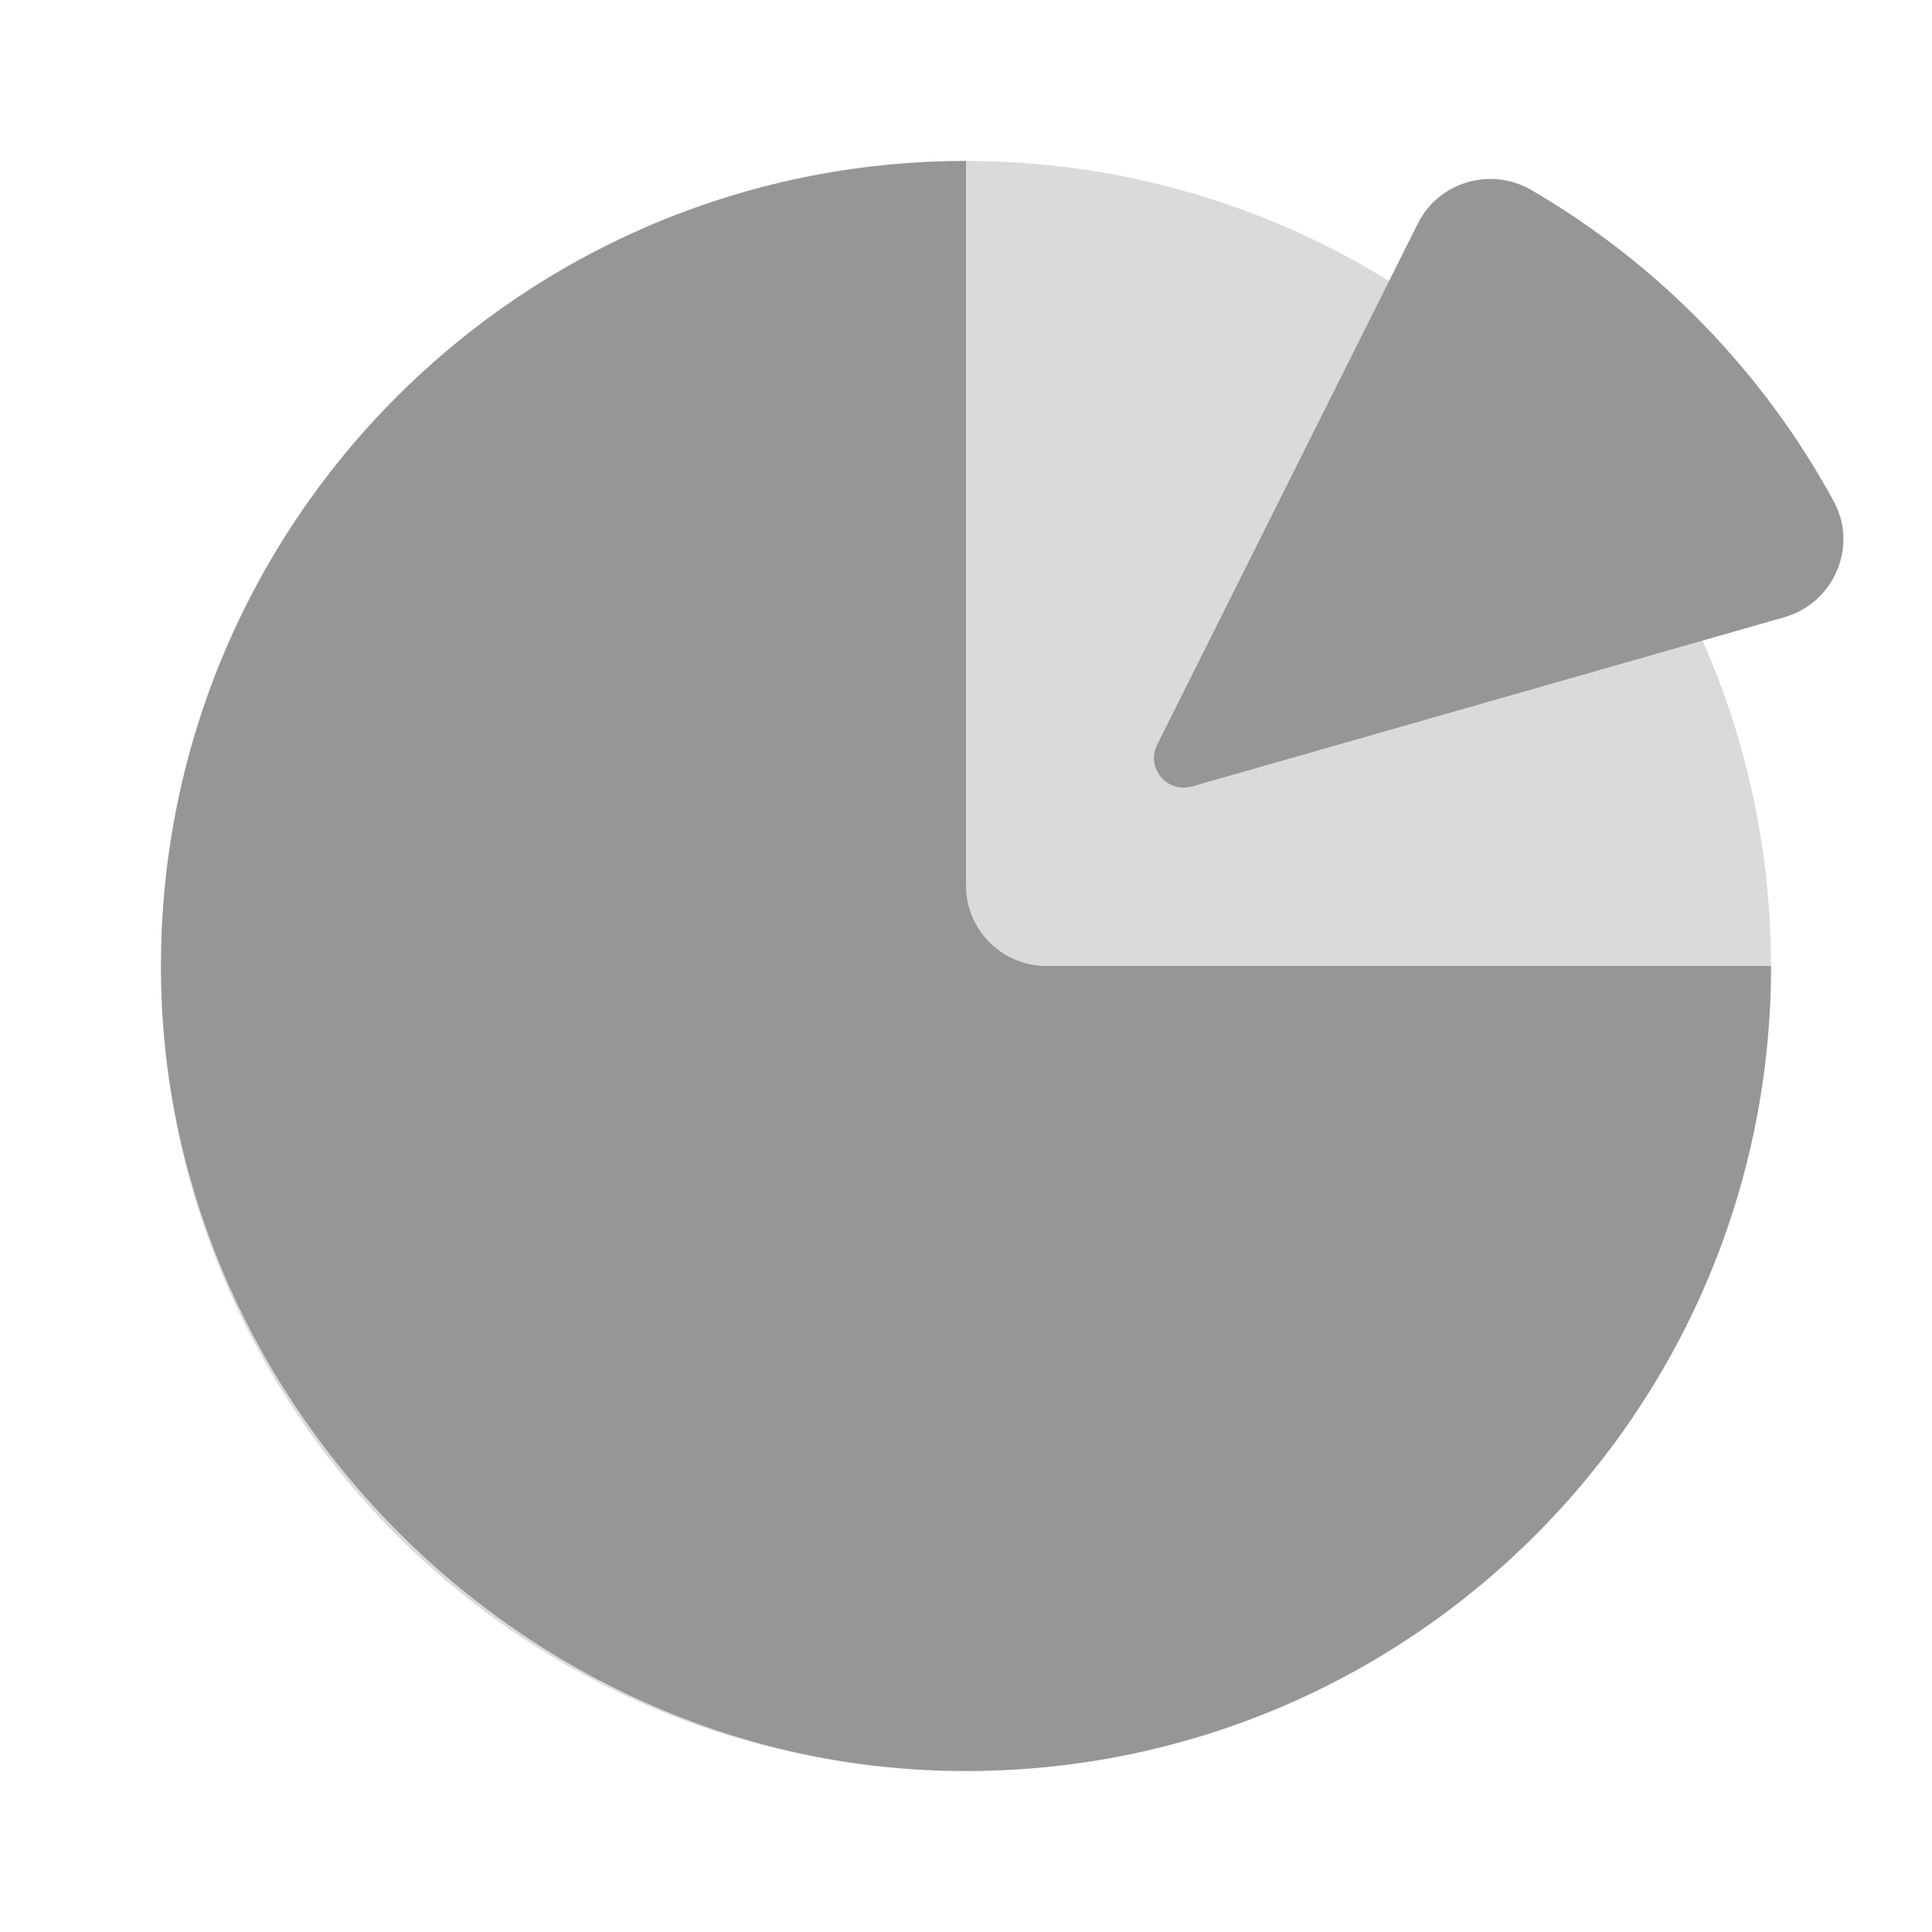
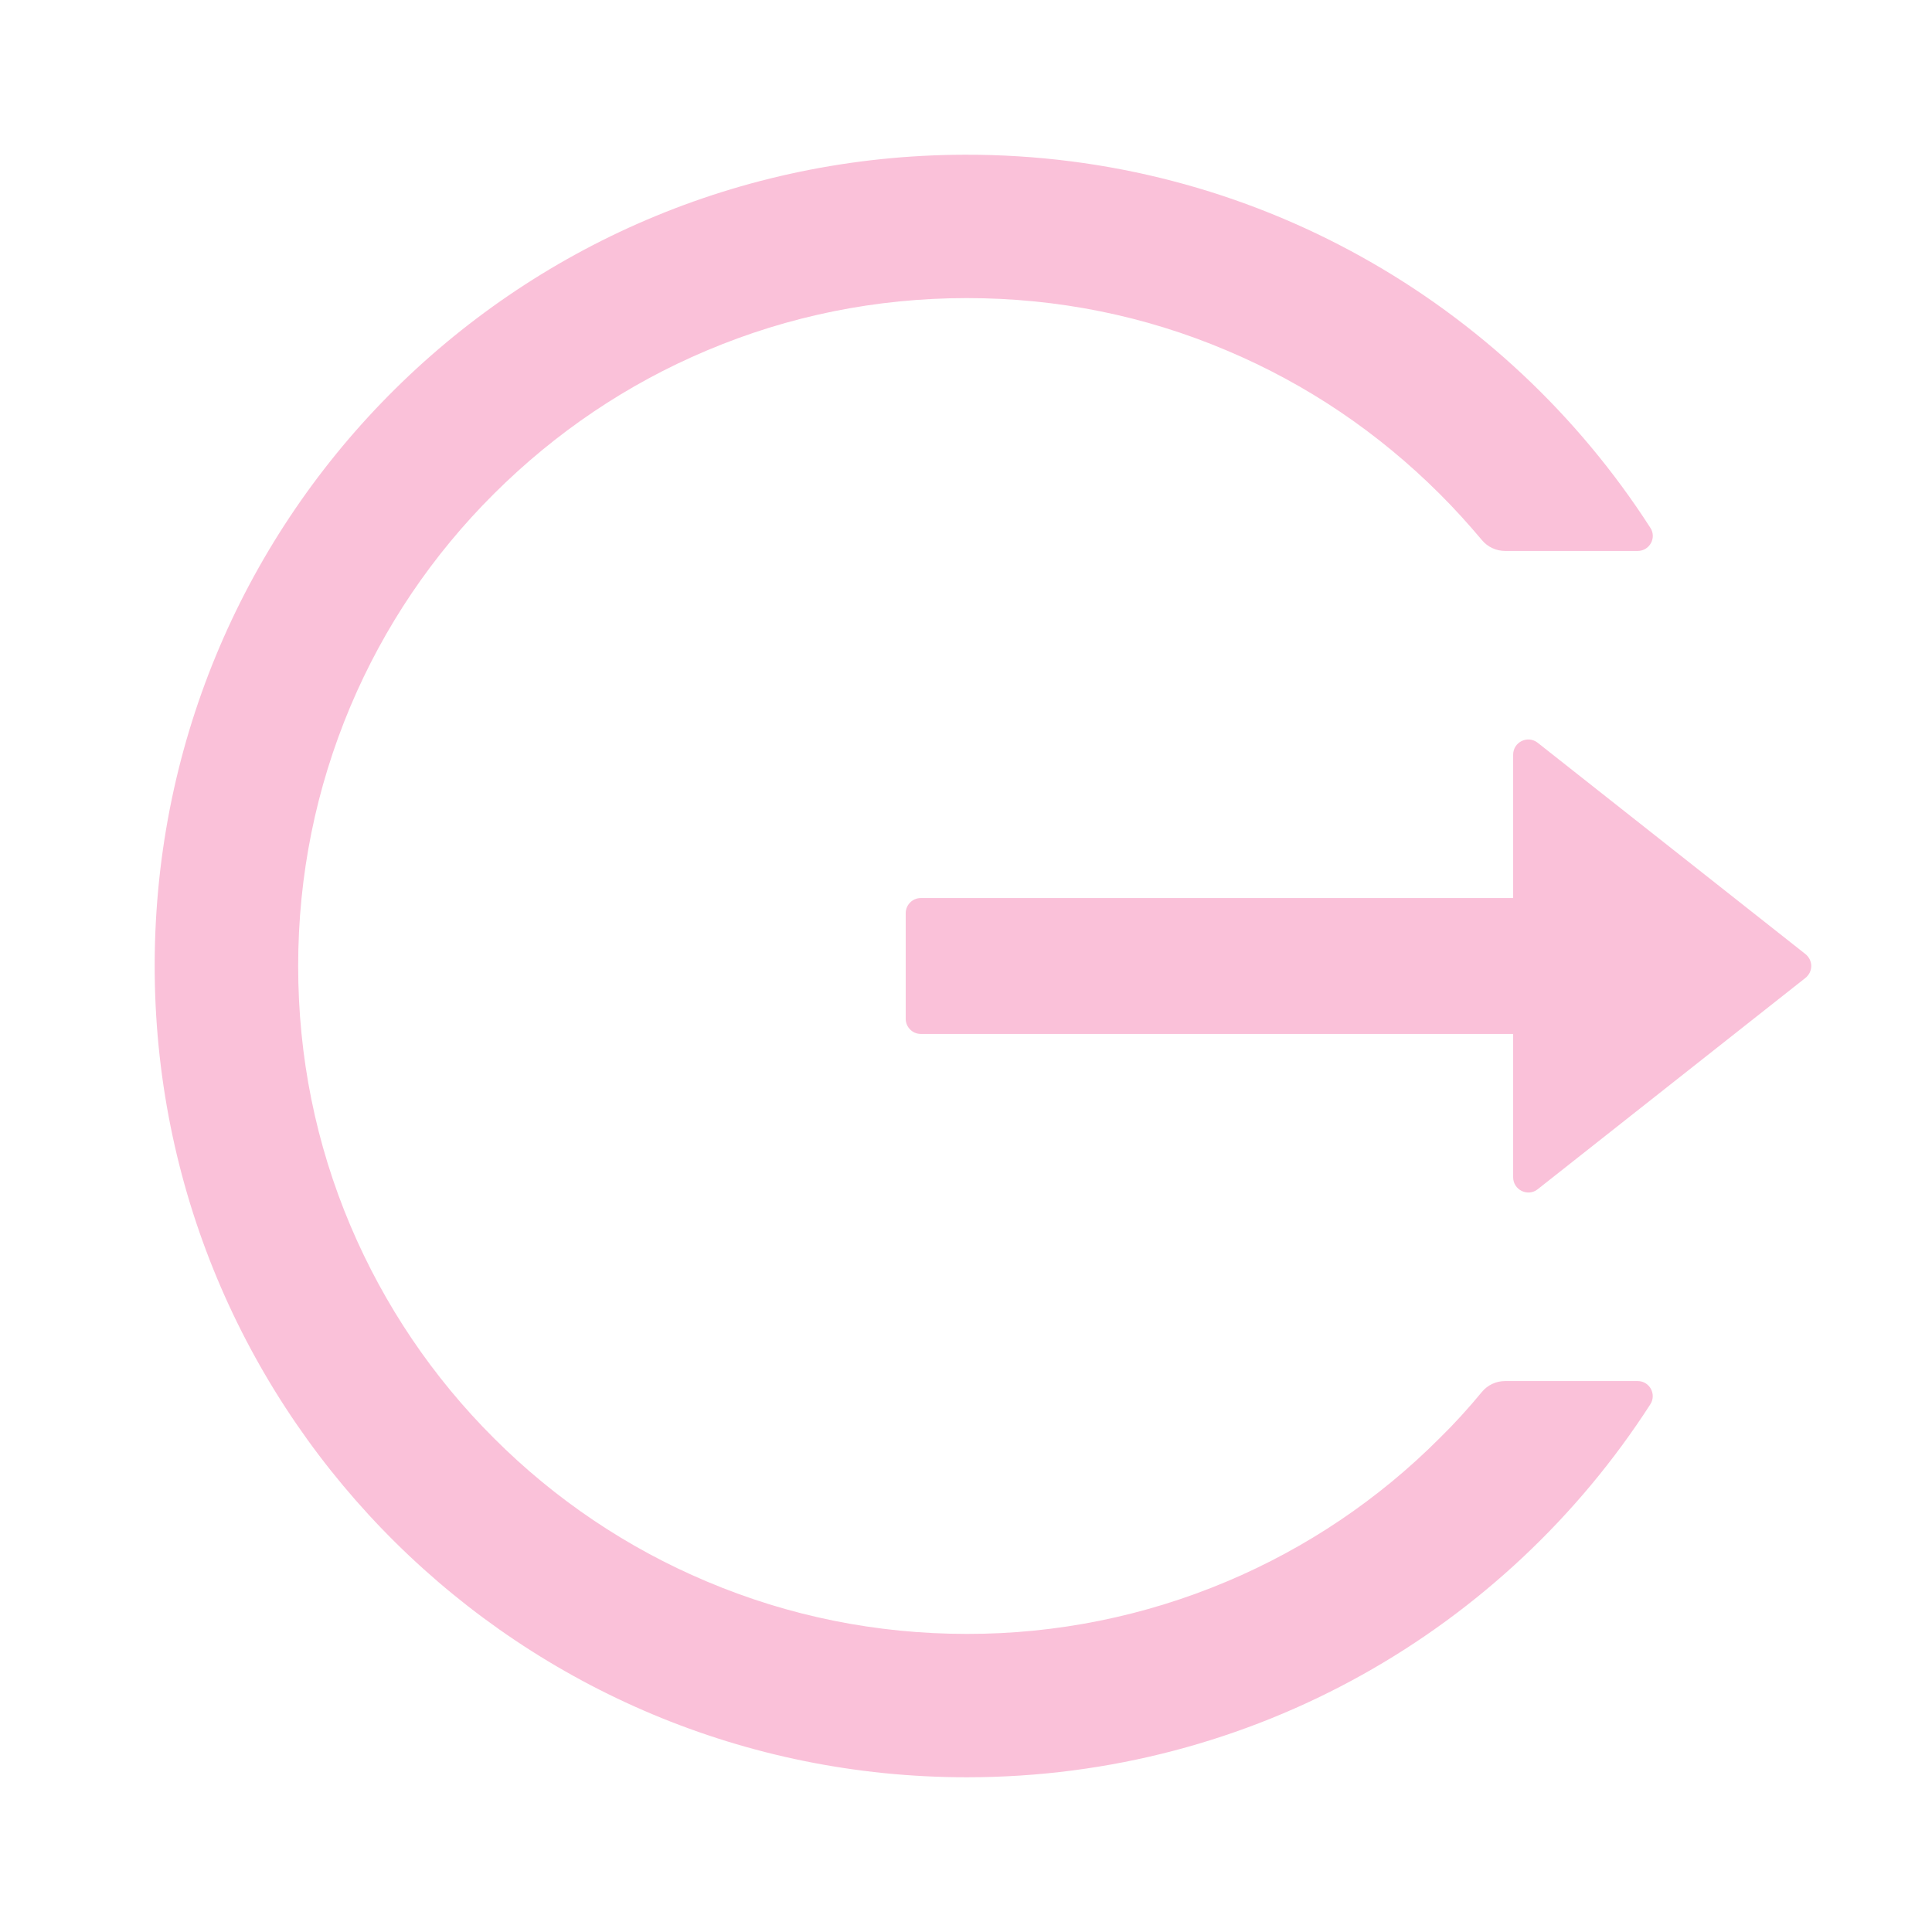
- <svg xmlns="http://www.w3.org/2000/svg" viewBox="0 0 24 24">
-   <circle cx="12" cy="12" r="10" opacity=".35" fill="#969696" />
-   <path d="M14.806,9.77l7.361-2.103c0.613-0.175,0.918-0.878,0.613-1.438c-0.875-1.609-2.178-2.949-3.758-3.869c-0.502-0.292-1.15-0.102-1.41,0.418L14.375,9.25C14.231,9.537,14.498,9.858,14.806,9.77z" fill="#969696" />
-   <path d="M12,11V2C6.383,2,1.847,6.632,2.004,12.284c0.145,5.218,4.495,9.568,9.713,9.712C17.369,22.152,22,17.617,22,12h-9C12.448,12,12,11.552,12,11z" fill="#969696" />
+ <svg xmlns="http://www.w3.org/2000/svg" width="24" height="24" viewBox="0 0 24 24" fill="none">
+   <path d="M20.344 17.156H18.697C18.584 17.156 18.479 17.206 18.408 17.292C18.244 17.491 18.069 17.684 17.883 17.866C17.126 18.625 16.229 19.229 15.242 19.645C14.219 20.077 13.12 20.299 12.01 20.297C10.887 20.297 9.8 20.077 8.778 19.645C7.791 19.229 6.894 18.625 6.136 17.866C5.378 17.111 4.773 16.215 4.355 15.23C3.922 14.208 3.704 13.123 3.704 12C3.704 10.877 3.924 9.792 4.355 8.77C4.772 7.784 5.372 6.895 6.136 6.134C6.901 5.372 7.789 4.772 8.778 4.355C9.8 3.923 10.887 3.703 12.01 3.703C13.133 3.703 14.22 3.921 15.242 4.355C16.231 4.772 17.119 5.372 17.883 6.134C18.069 6.319 18.242 6.511 18.408 6.708C18.479 6.795 18.587 6.844 18.697 6.844H20.344C20.492 6.844 20.583 6.68 20.501 6.556C18.704 3.762 15.558 1.913 11.984 1.922C6.368 1.936 1.866 6.495 1.922 12.103C1.979 17.623 6.474 22.078 12.01 22.078C15.575 22.078 18.706 20.231 20.501 17.445C20.581 17.32 20.492 17.156 20.344 17.156ZM22.428 11.852L19.102 9.227C18.978 9.129 18.797 9.218 18.797 9.375V11.156H11.438C11.335 11.156 11.251 11.241 11.251 11.344V12.656C11.251 12.759 11.335 12.844 11.438 12.844H18.797V14.625C18.797 14.782 18.98 14.871 19.102 14.773L22.428 12.148C22.45 12.13 22.468 12.108 22.481 12.082C22.493 12.057 22.5 12.028 22.5 12C22.5 11.972 22.493 11.944 22.481 11.918C22.468 11.892 22.45 11.87 22.428 11.852Z" fill="#FAC1D9" />
</svg>
